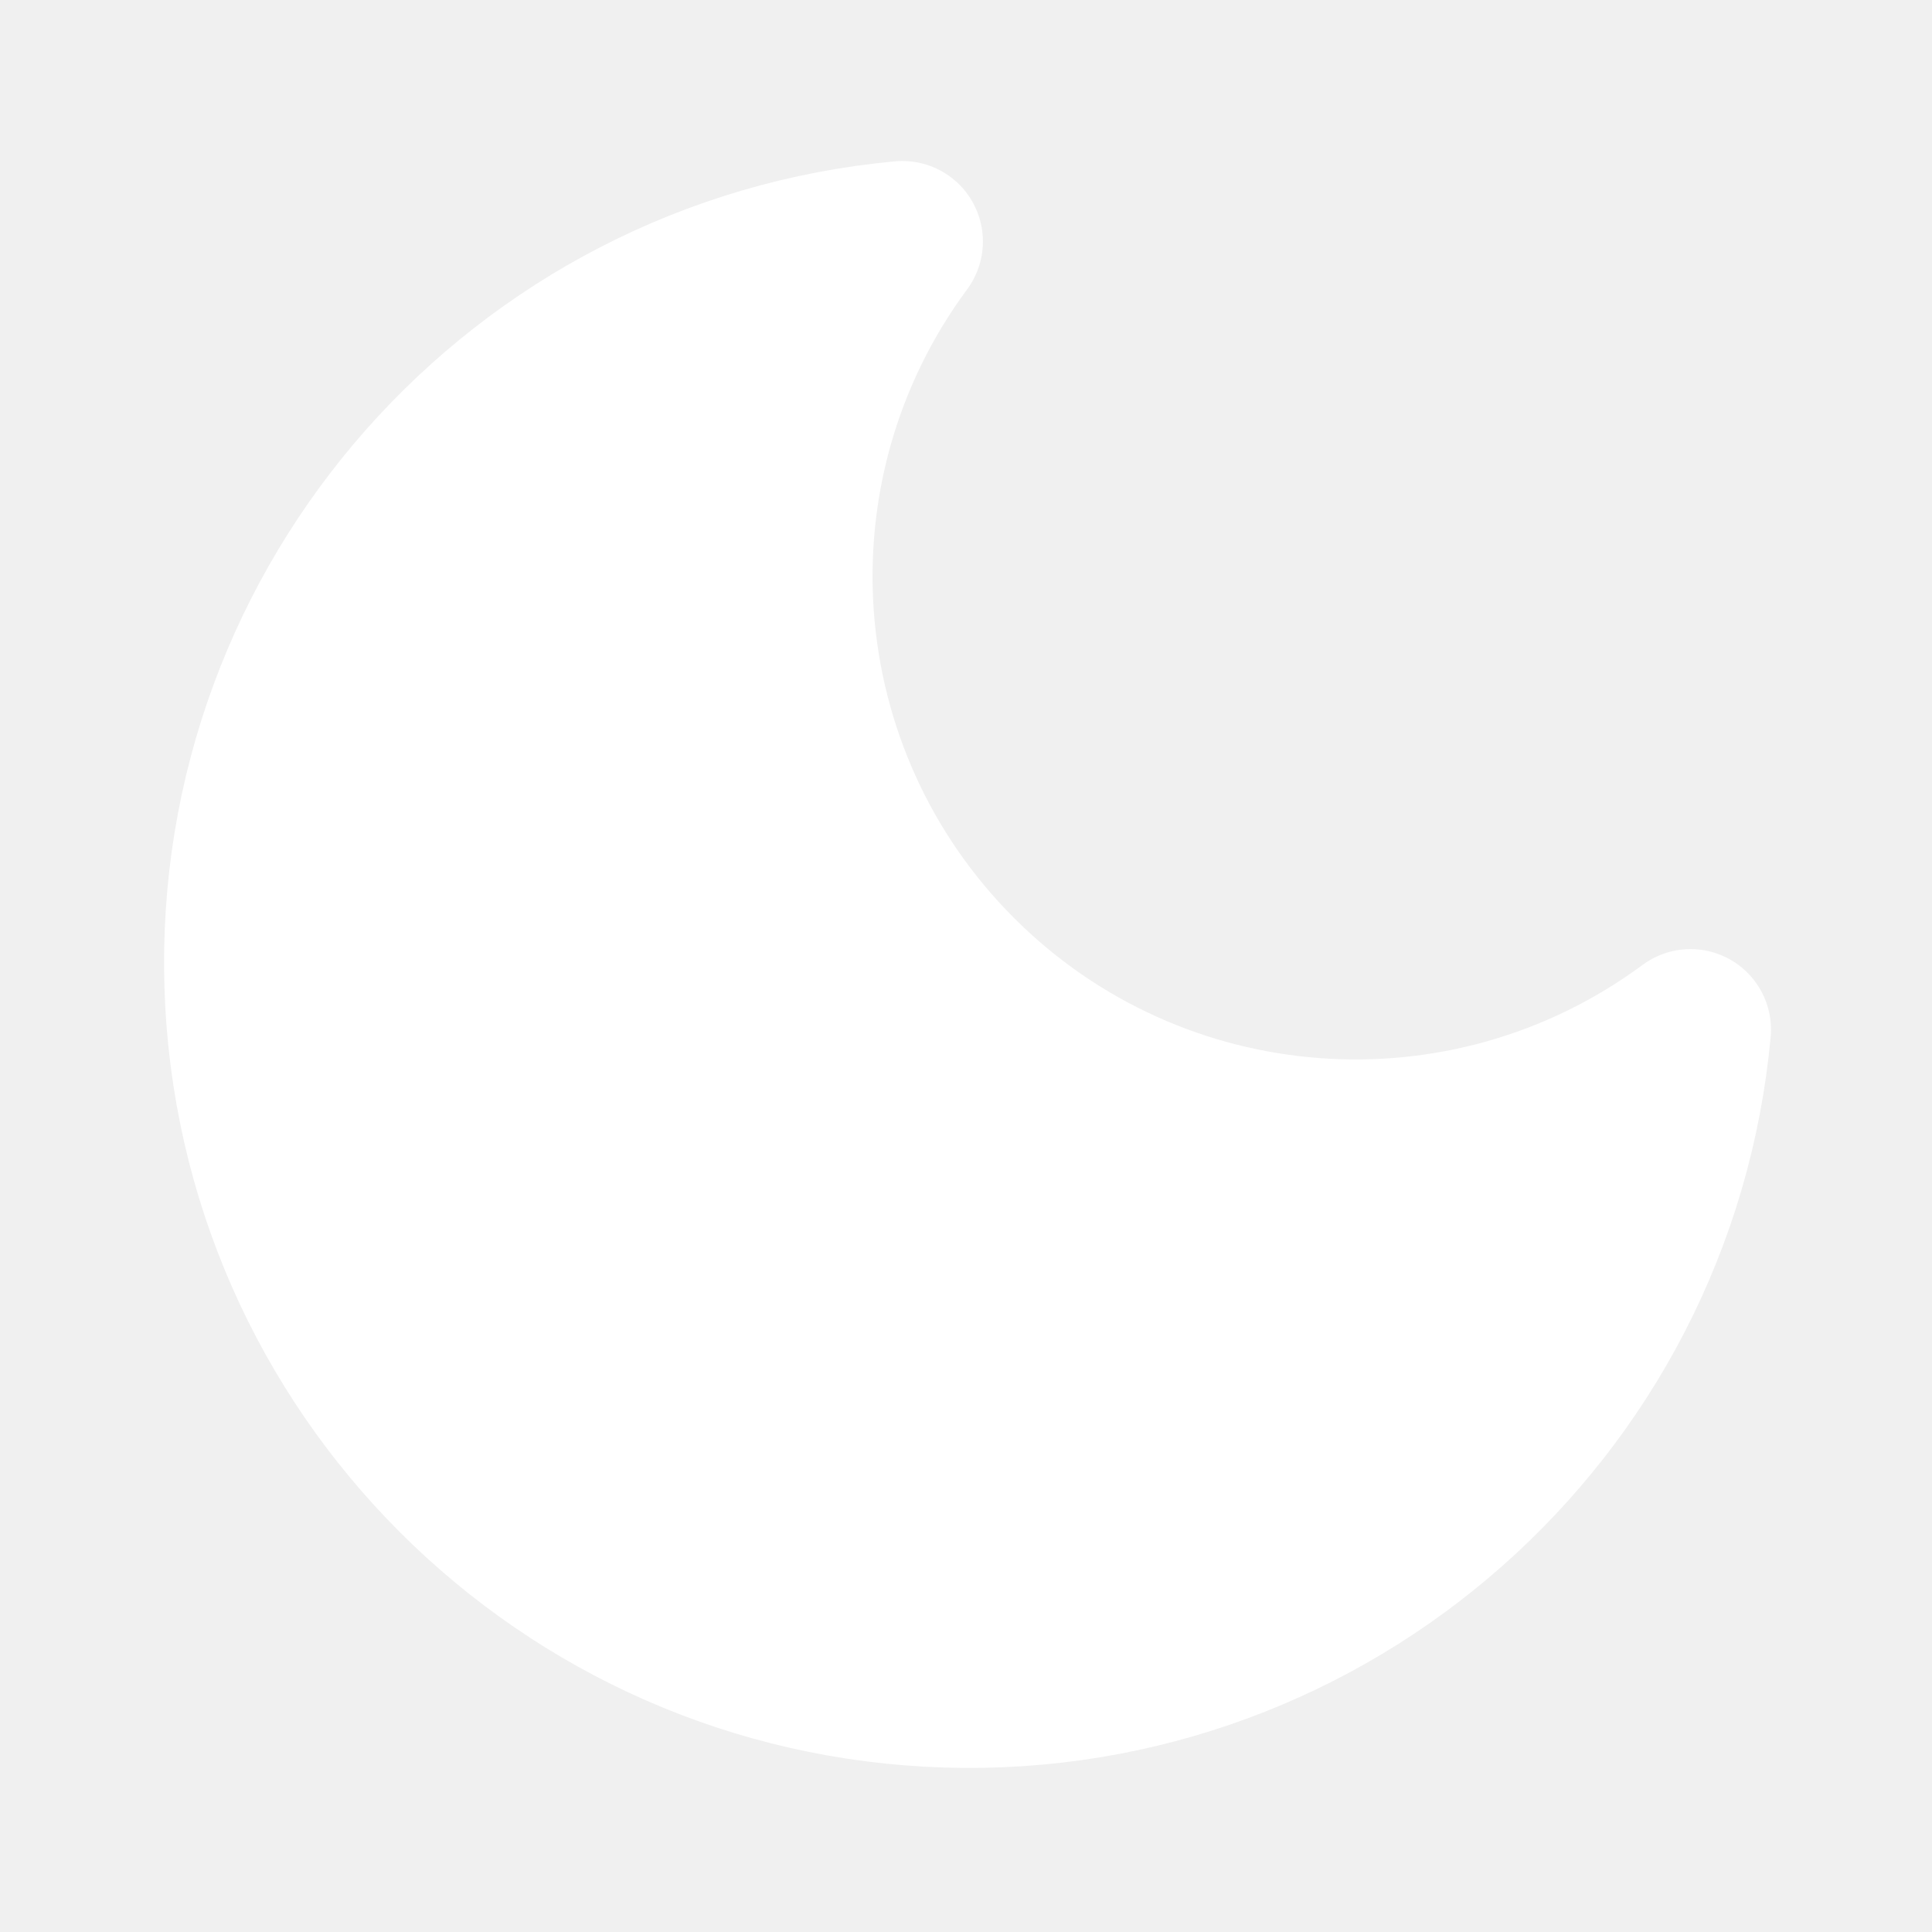
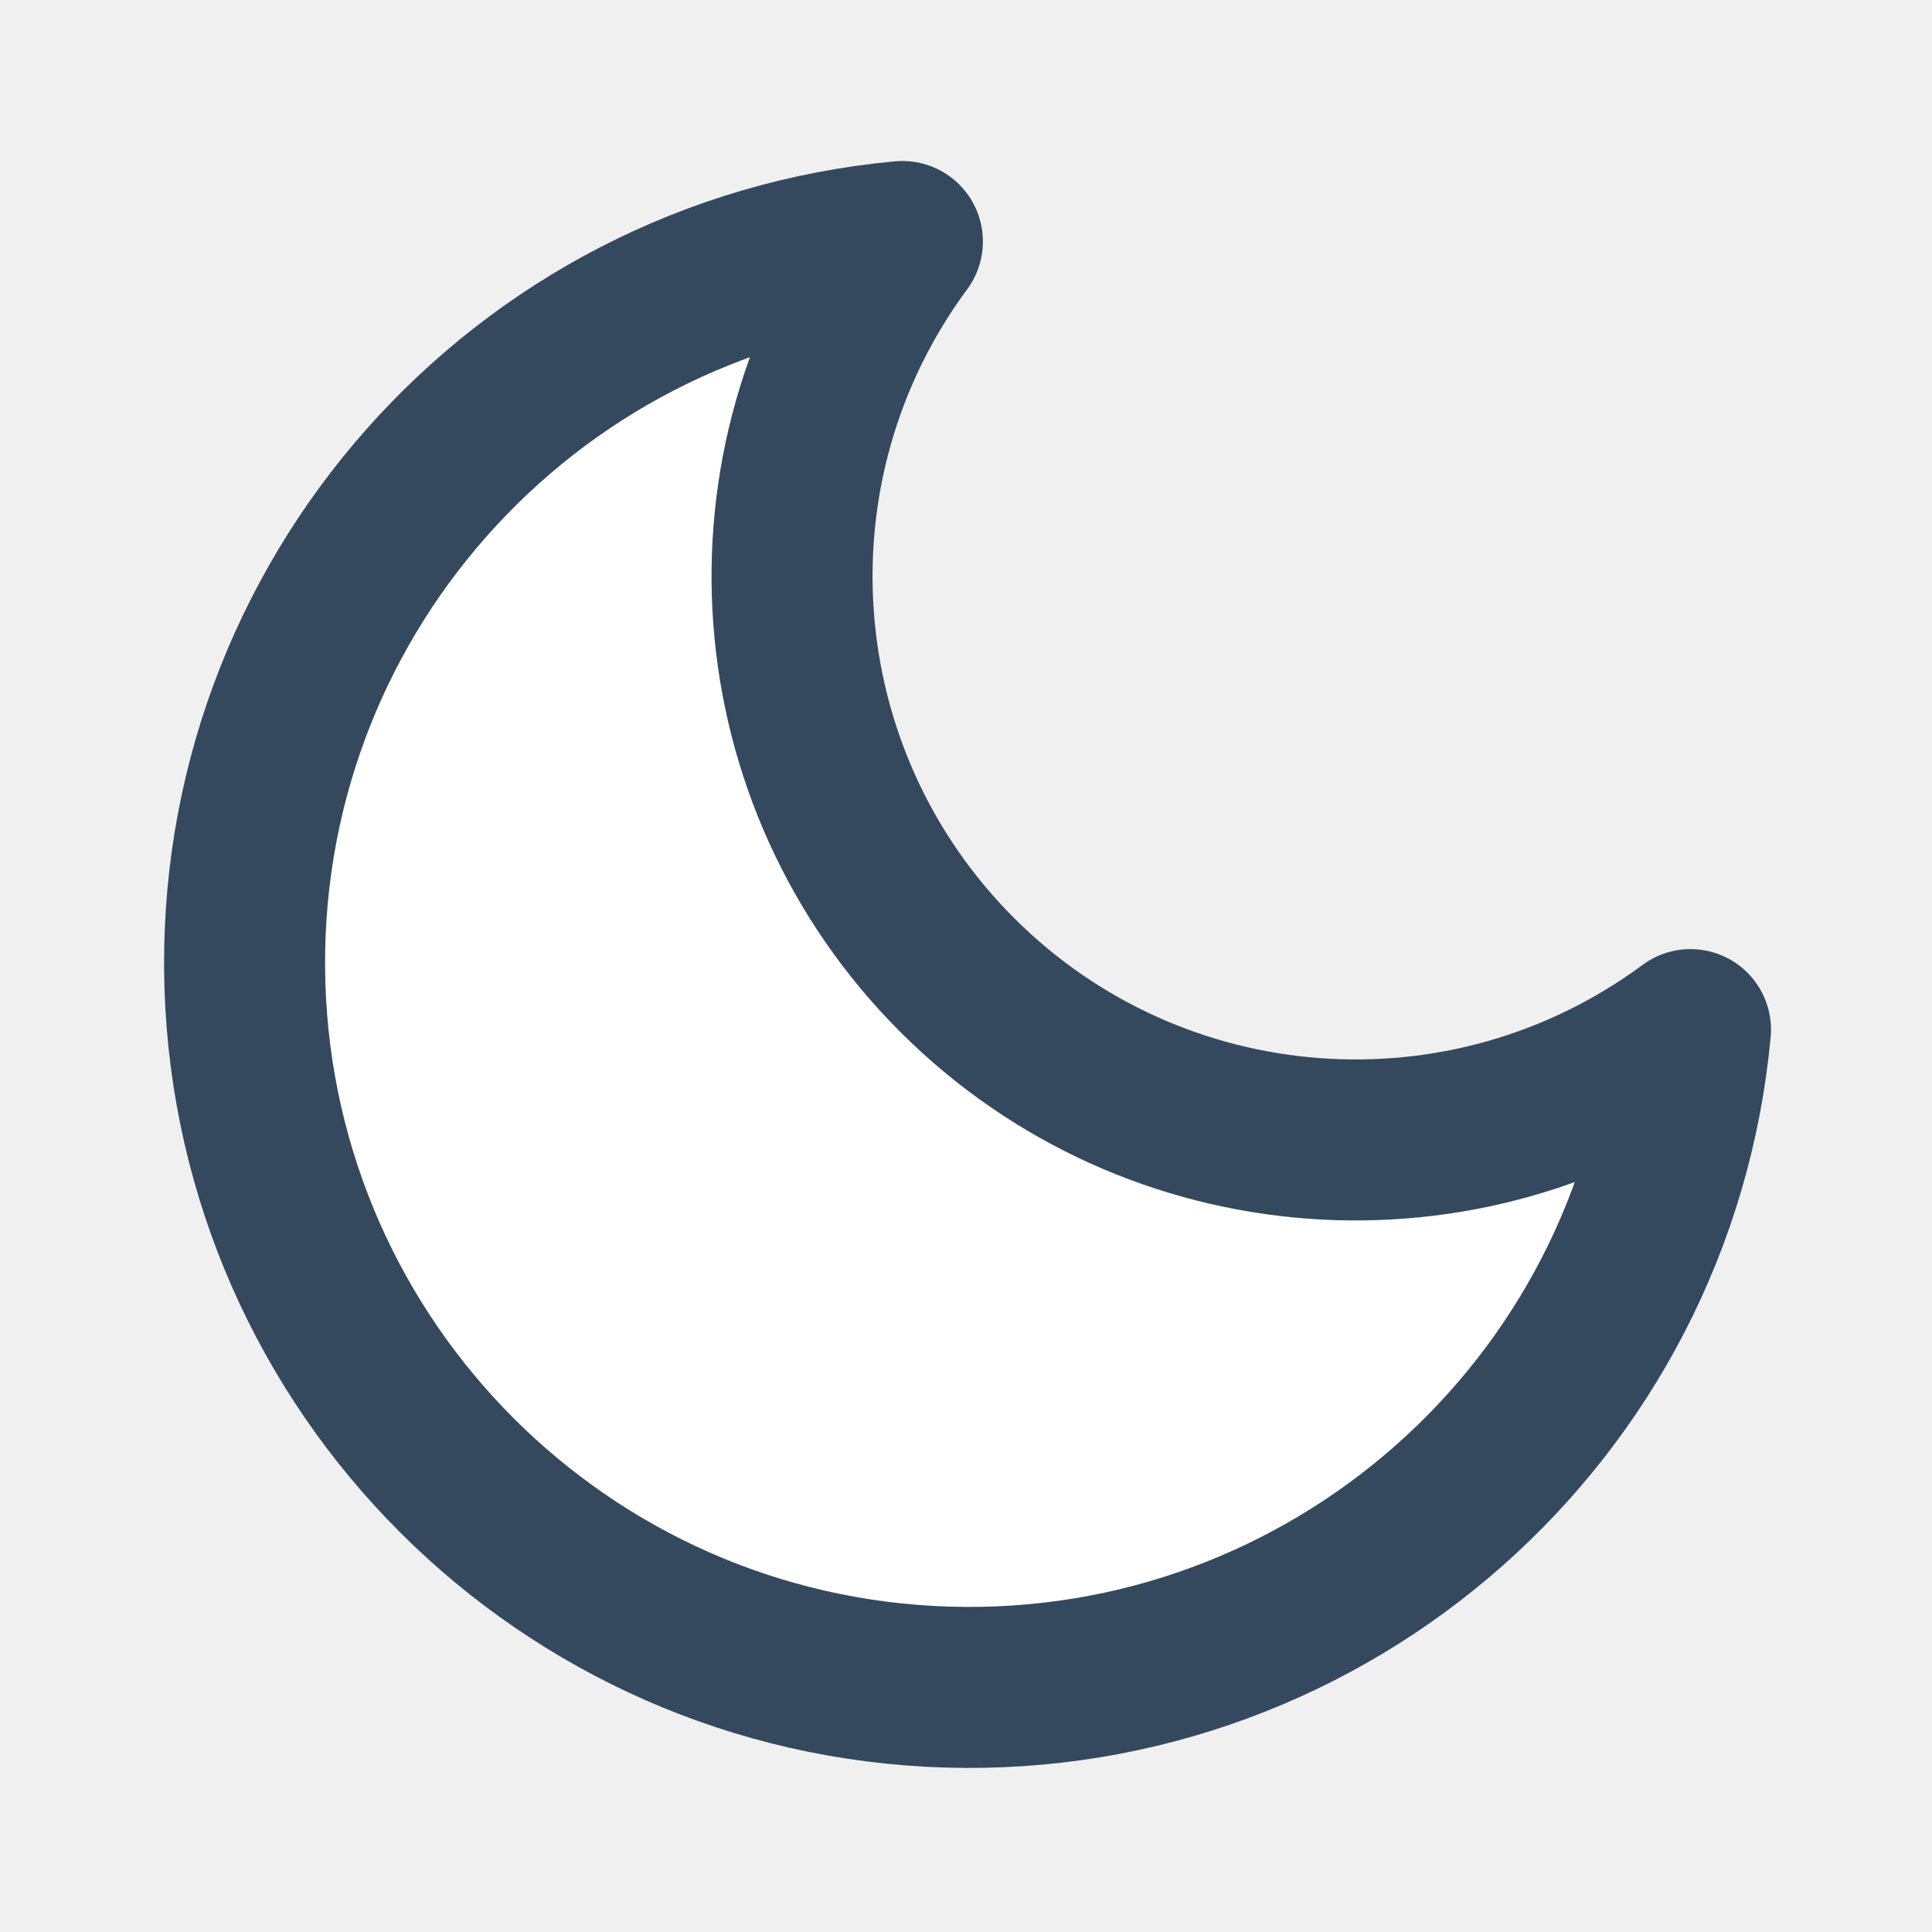
- <svg xmlns="http://www.w3.org/2000/svg" width="24" height="24" viewBox="0 0 24 24" fill="#ffffff" stroke="#ffffff" stroke-width="2" stroke-linecap="round" stroke-linejoin="round" class="feather feather-moon">
+ <svg xmlns="http://www.w3.org/2000/svg" width="24" height="24" viewBox="0 0 24 24" fill="#ffffff" stroke="#34495e" stroke-width="2" stroke-linecap="round" stroke-linejoin="round" class="feather feather-moon">
  <path d="M21 12.79A9 9 0 1 1 11.21 3 7 7 0 0 0 21 12.79z" />
</svg>
